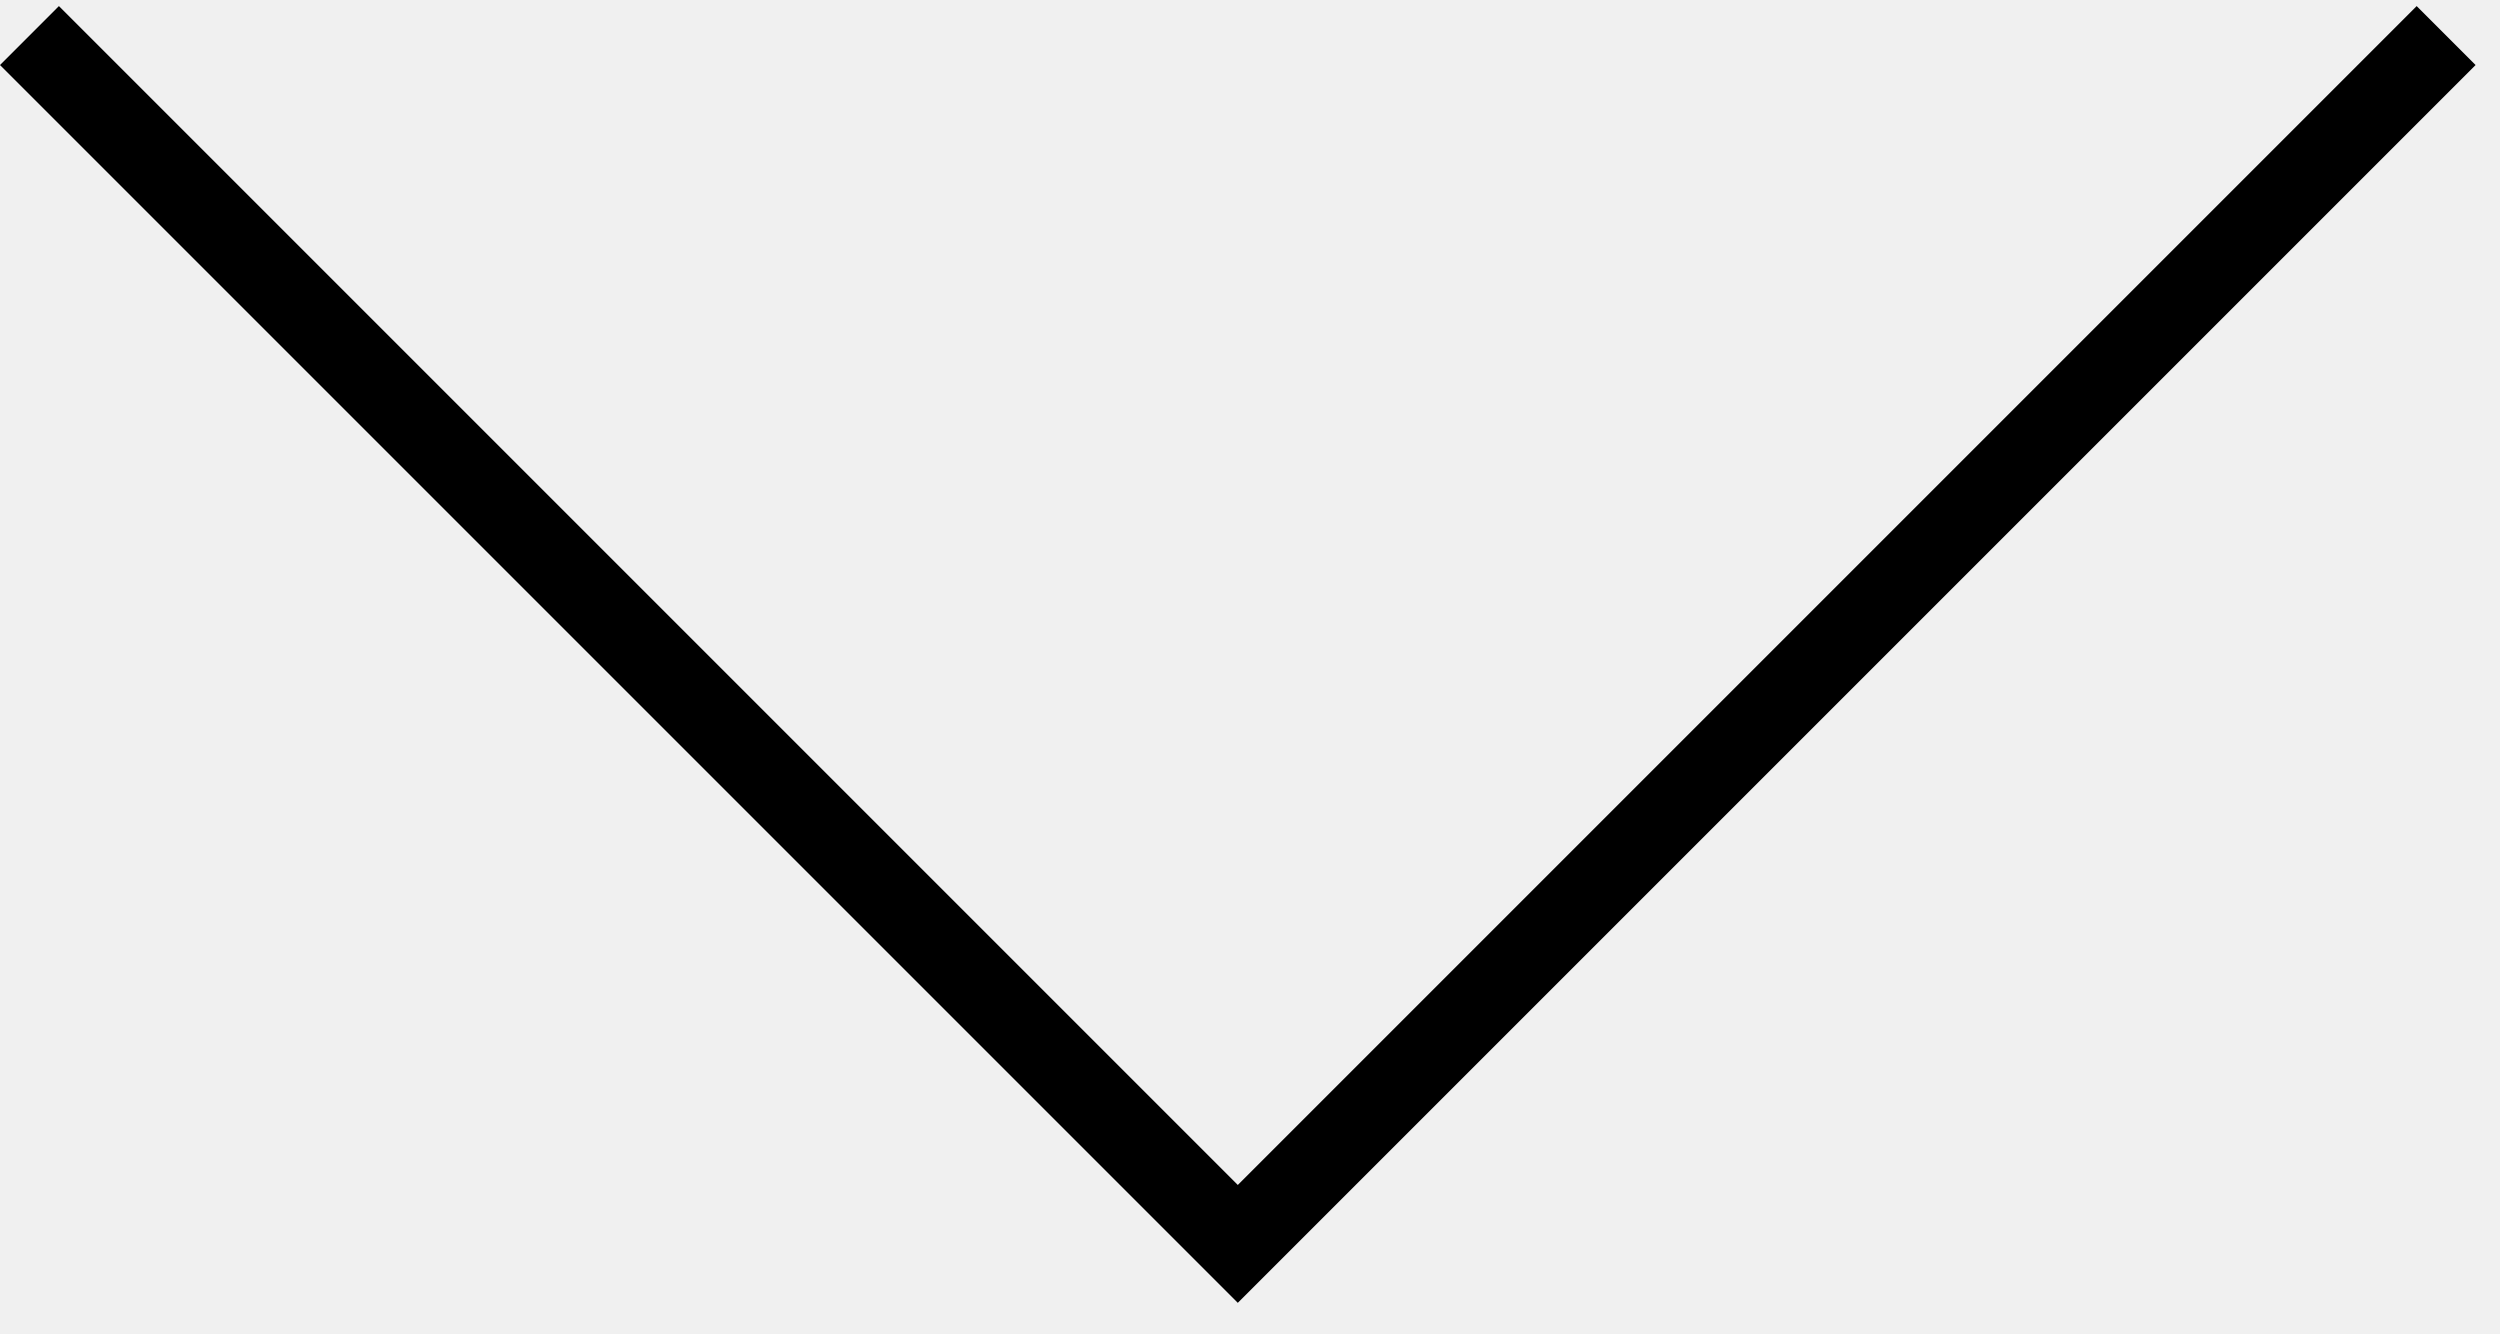
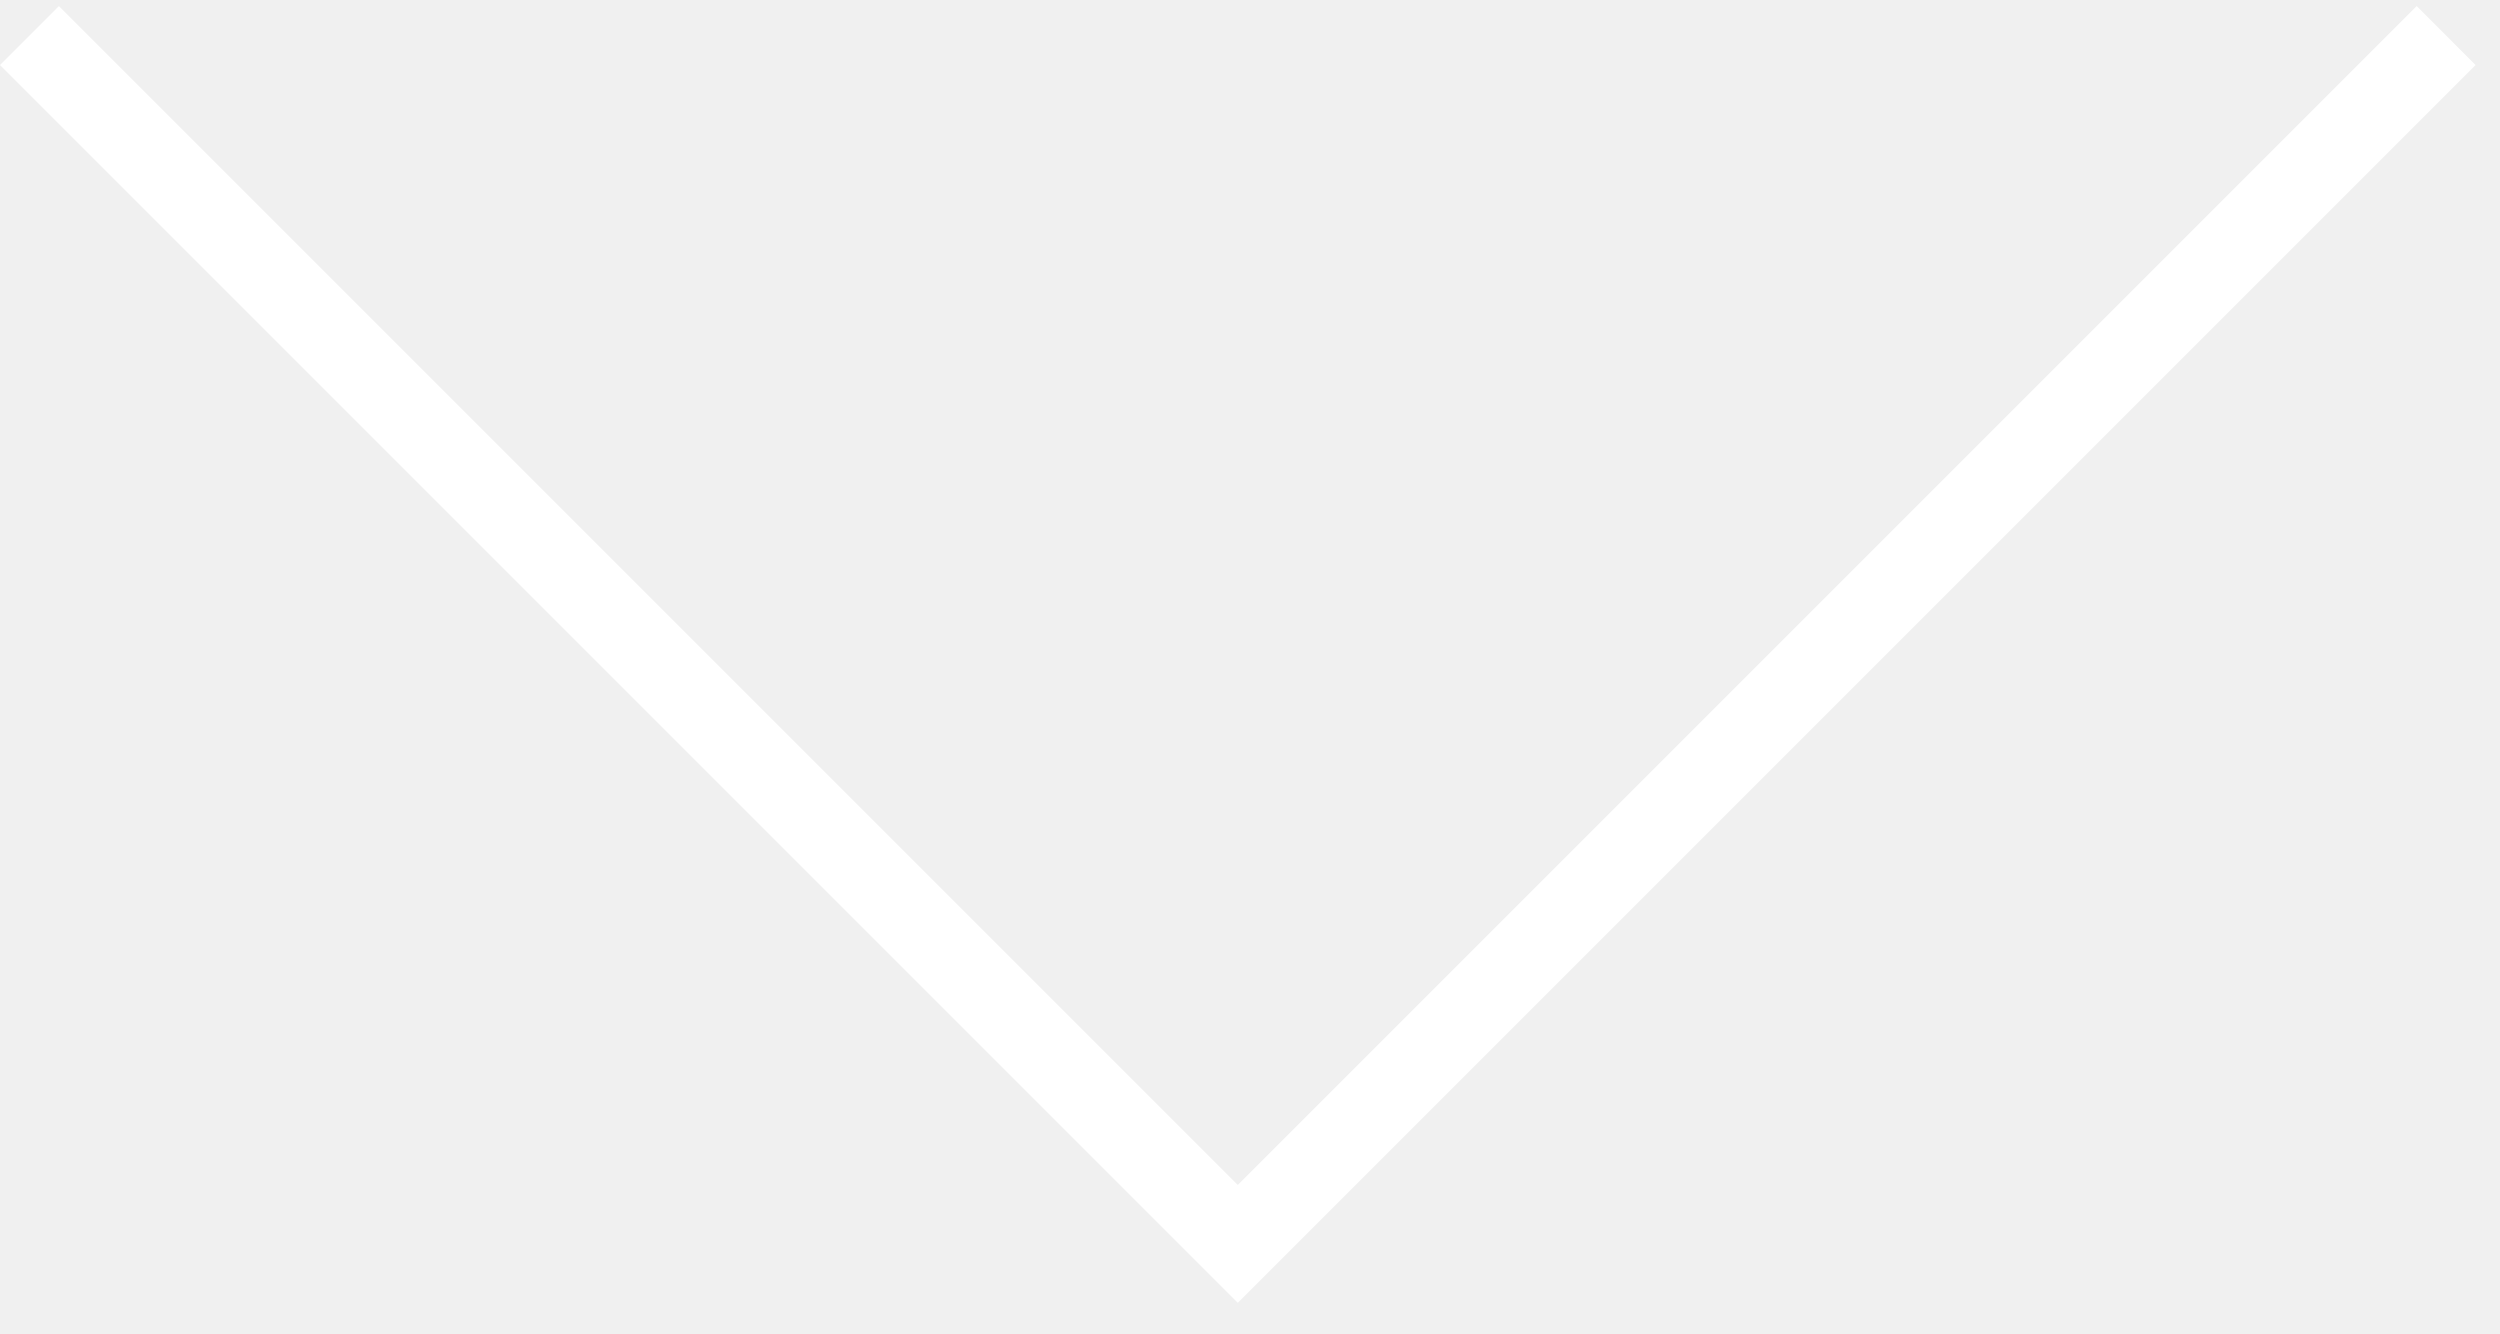
<svg xmlns="http://www.w3.org/2000/svg" width="60px" height="32px" viewBox="0 0 60 32" version="1.1">
  <defs />
  <g id="Page-1" stroke="none" stroke-width="1" fill="none" fill-rule="evenodd">
-     <g id="Group-3" fill="#000000">
+     <g id="Group-3" fill="#FFFFFF">
      <g id="Group-2">
        <g id="Group">
          <polygon id="Shape" points="29.707 31.268 0 1.561 1.414 0.146 29.707 28.439 58 0.146 59.414 1.561" />
        </g>
      </g>
    </g>
  </g>
</svg>
